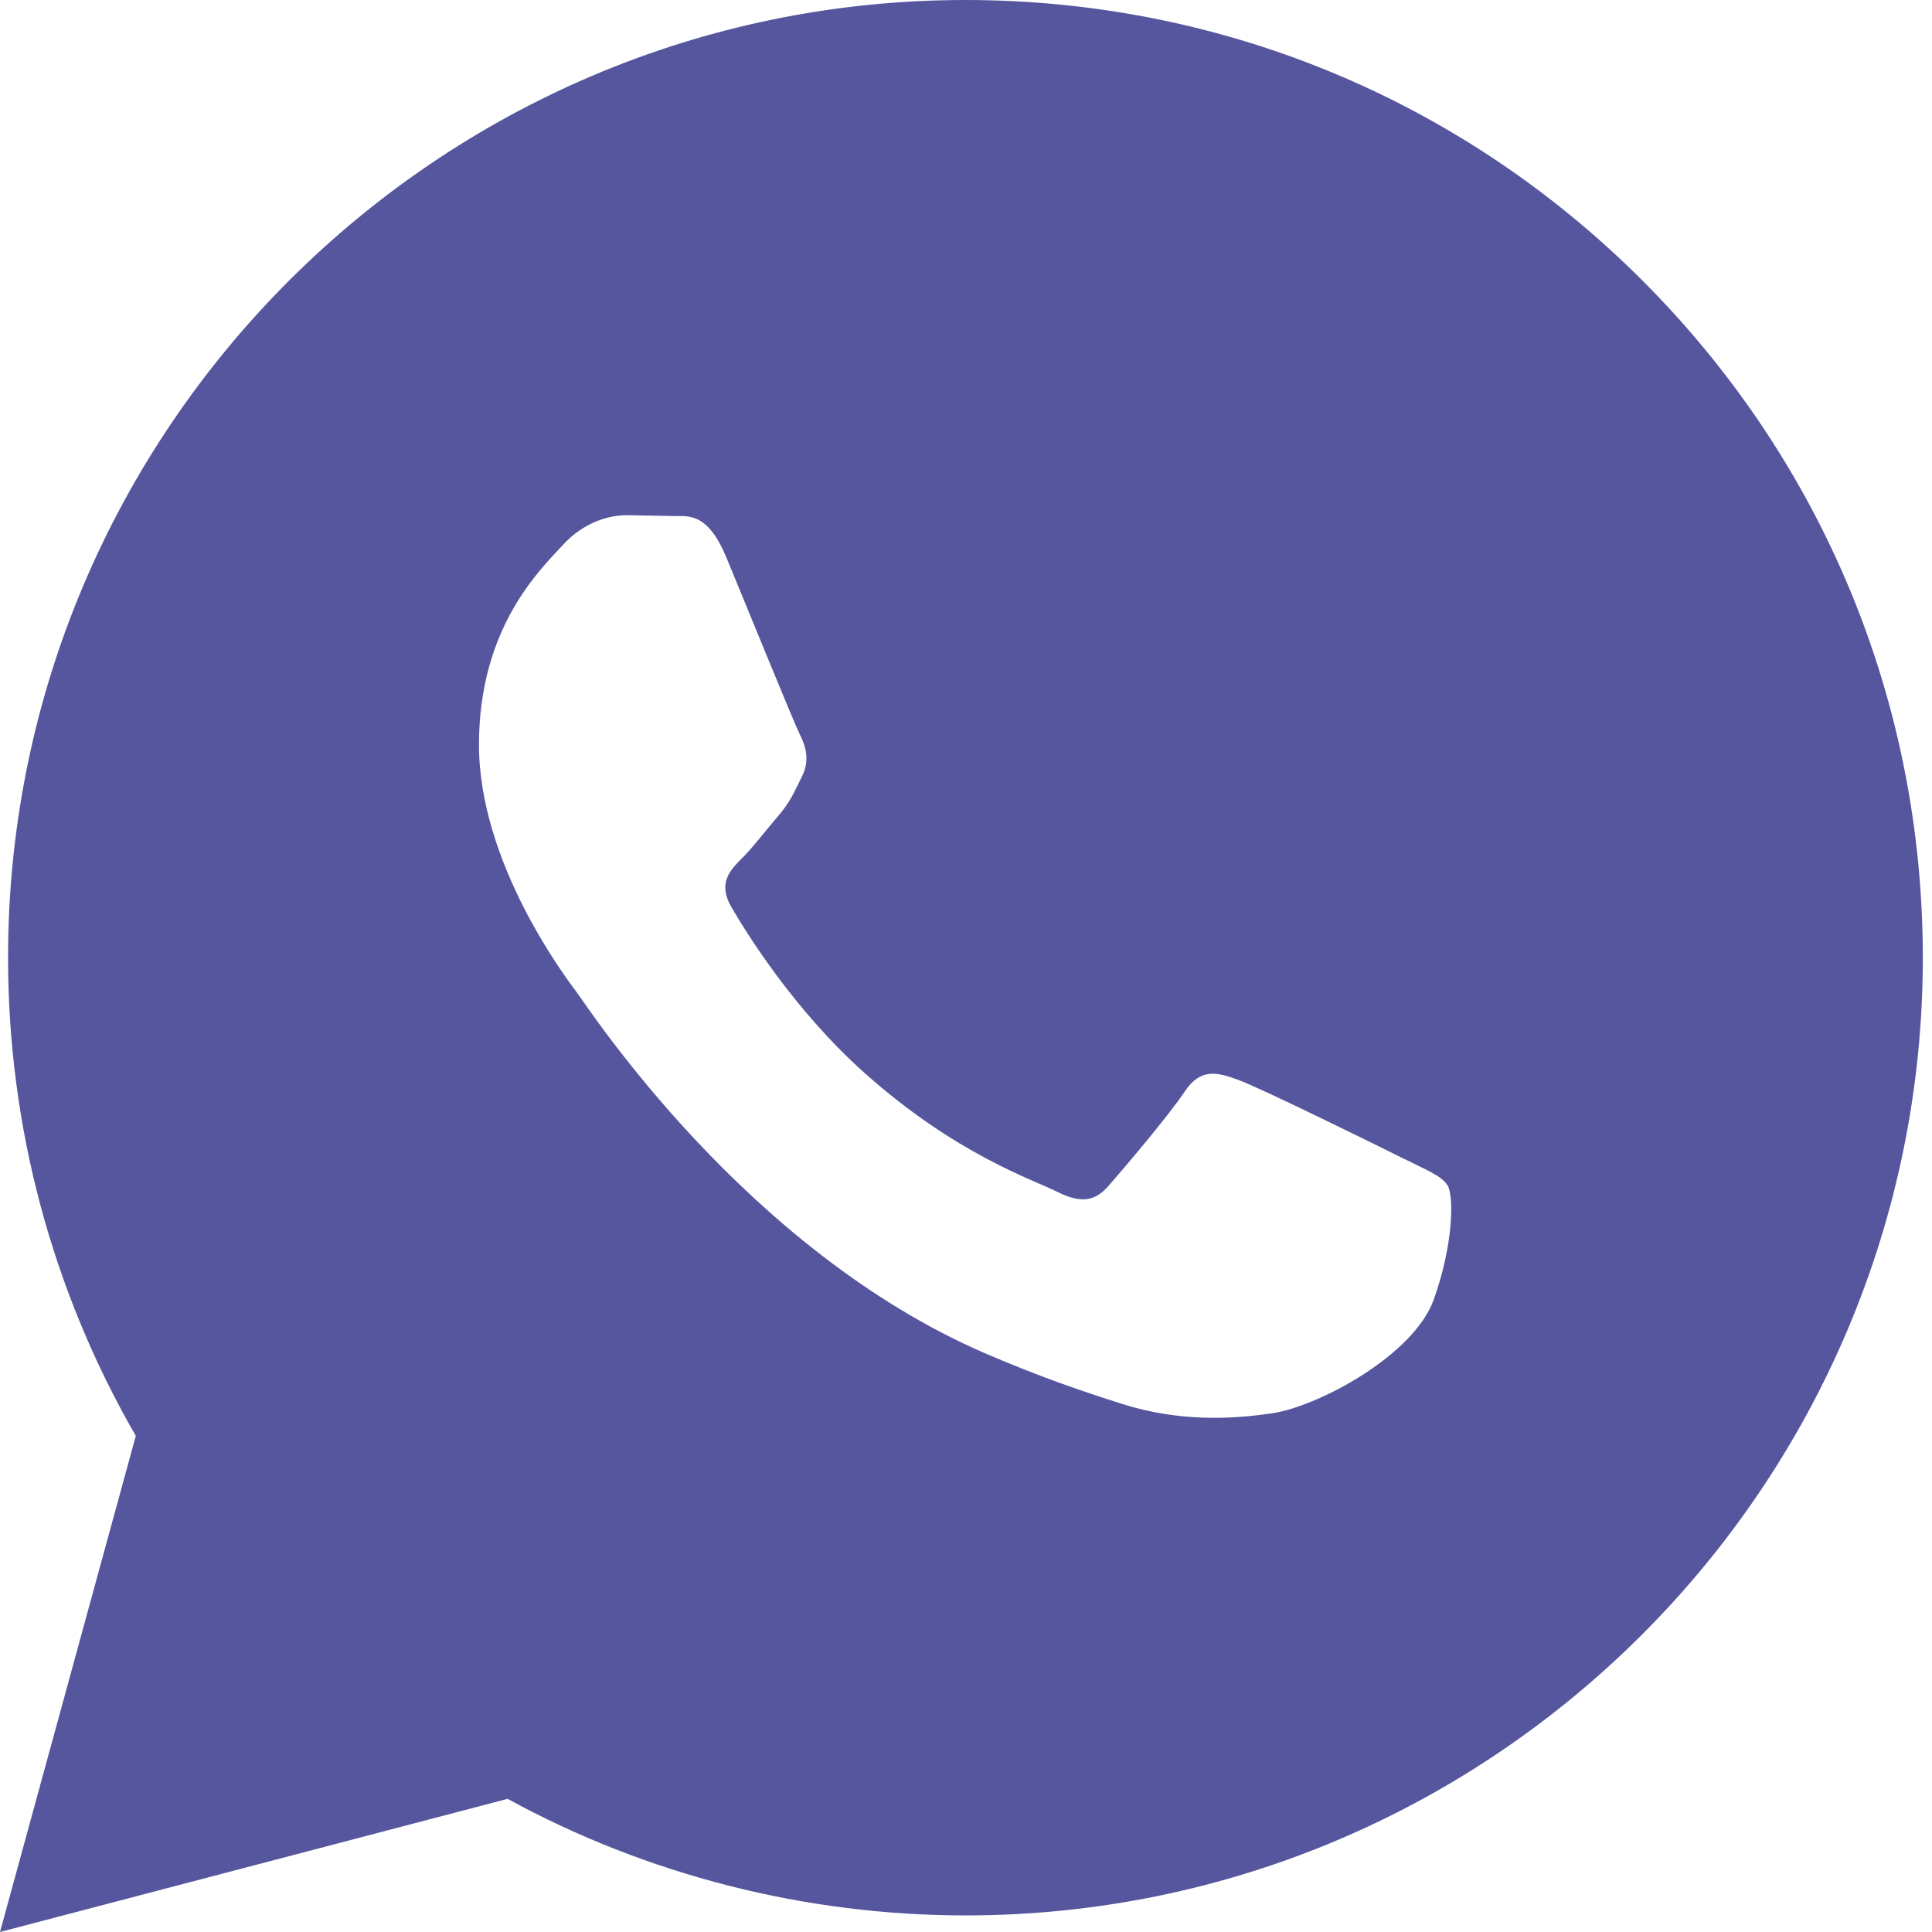
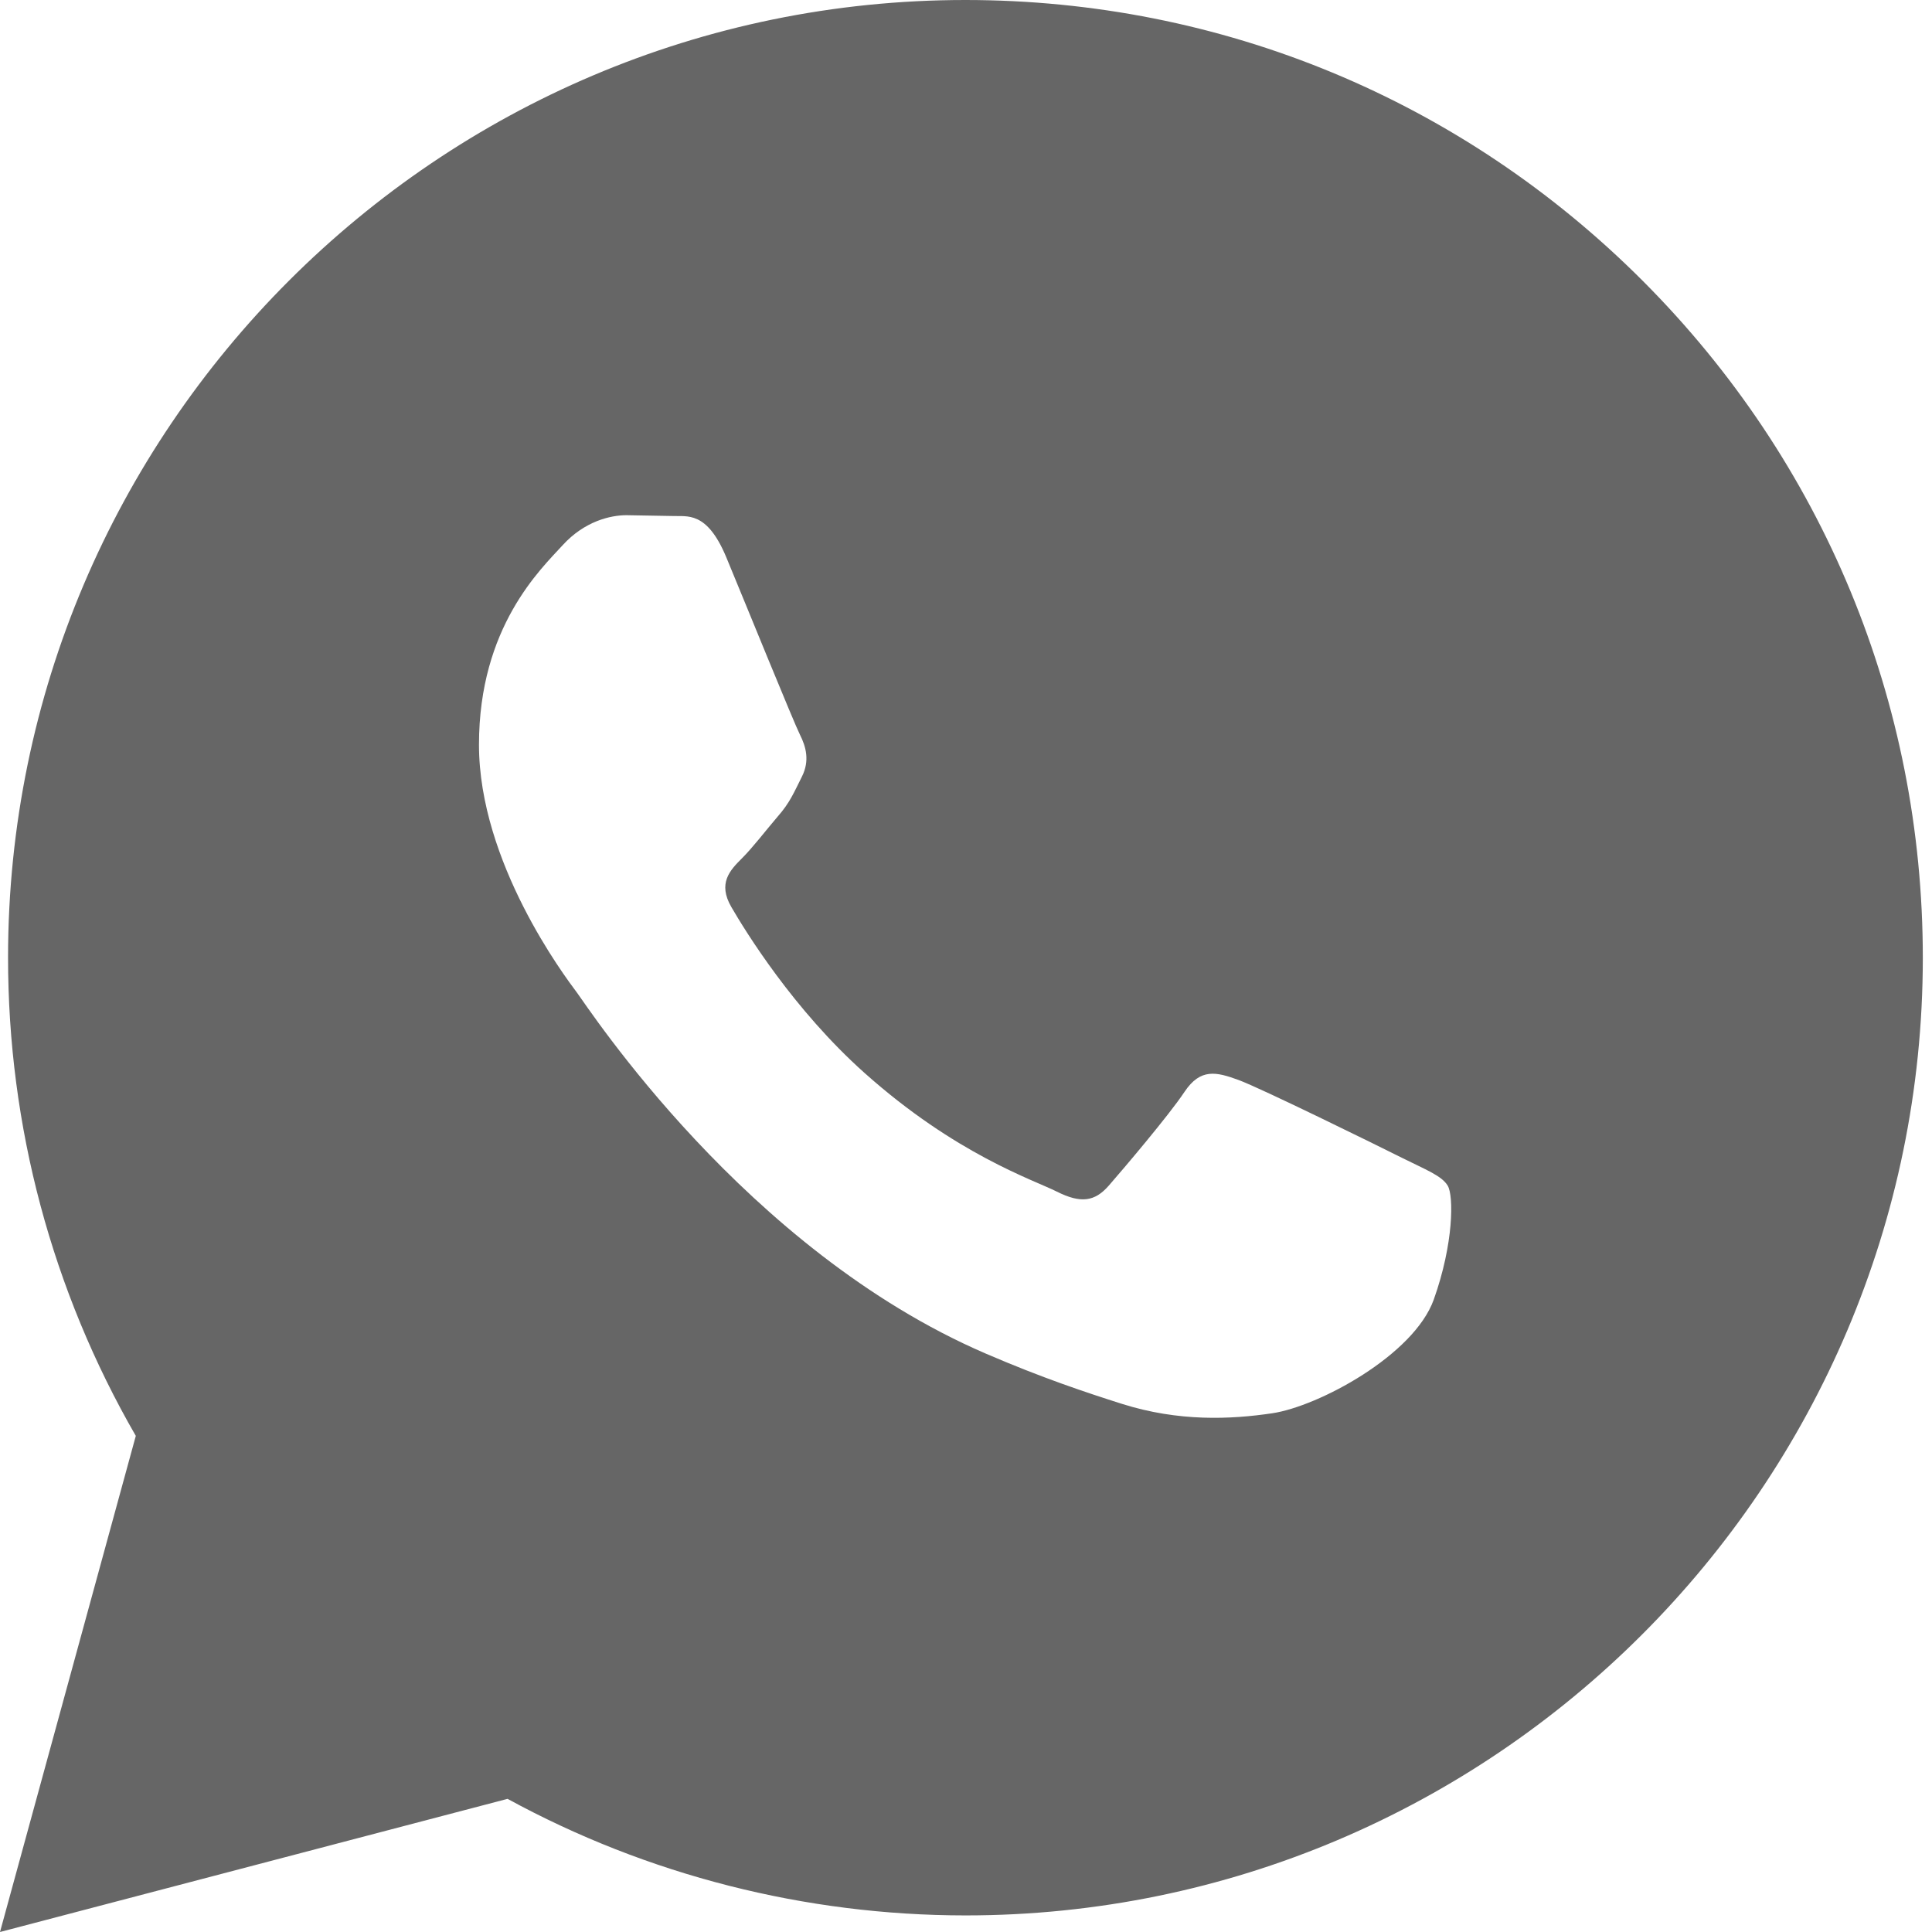
<svg xmlns="http://www.w3.org/2000/svg" width="24" height="24" viewBox="0 0 24 24" fill="none">
-   <path d="M0 24L1.687 17.837C0.646 16.033 0.099 13.988 0.1 11.891C0.103 5.335 5.438 0 11.993 0C15.174 0.001 18.16 1.24 20.406 3.488C22.651 5.736 23.887 8.724 23.886 11.902C23.883 18.459 18.548 23.794 11.993 23.794C10.003 23.793 8.042 23.294 6.305 22.346L0 24ZM17.984 14.729C17.91 14.605 17.712 14.531 17.414 14.382C17.117 14.233 15.656 13.514 15.383 13.415C15.111 13.316 14.913 13.266 14.714 13.564C14.516 13.861 13.946 14.531 13.773 14.729C13.6 14.927 13.426 14.952 13.129 14.803C12.832 14.654 11.874 14.341 10.739 13.328C9.856 12.54 9.259 11.567 9.086 11.269C8.913 10.972 9.068 10.811 9.216 10.663C9.35 10.53 9.513 10.316 9.662 10.142C9.813 9.97 9.862 9.846 9.962 9.647C10.061 9.449 10.012 9.275 9.937 9.126C9.862 8.978 9.268 7.515 9.021 6.92C8.779 6.341 8.534 6.419 8.352 6.41L7.782 6.4C7.584 6.4 7.262 6.474 6.99 6.772C6.718 7.07 5.95 7.788 5.95 9.251C5.95 10.714 7.015 12.127 7.163 12.325C7.312 12.523 9.258 15.525 12.239 16.812C12.948 17.118 13.502 17.301 13.933 17.438C14.645 17.664 15.293 17.632 15.805 17.556C16.376 17.471 17.563 16.837 17.811 16.143C18.059 15.448 18.059 14.853 17.984 14.729Z" fill="#55569E" />
+   <path d="M0 24L1.687 17.837C0.646 16.033 0.099 13.988 0.1 11.891C0.103 5.335 5.438 0 11.993 0C15.174 0.001 18.16 1.24 20.406 3.488C22.651 5.736 23.887 8.724 23.886 11.902C23.883 18.459 18.548 23.794 11.993 23.794C10.003 23.793 8.042 23.294 6.305 22.346L0 24ZM17.984 14.729C17.91 14.605 17.712 14.531 17.414 14.382C17.117 14.233 15.656 13.514 15.383 13.415C15.111 13.316 14.913 13.266 14.714 13.564C14.516 13.861 13.946 14.531 13.773 14.729C13.6 14.927 13.426 14.952 13.129 14.803C12.832 14.654 11.874 14.341 10.739 13.328C9.856 12.54 9.259 11.567 9.086 11.269C8.913 10.972 9.068 10.811 9.216 10.663C9.35 10.53 9.513 10.316 9.662 10.142C9.813 9.97 9.862 9.846 9.962 9.647C10.061 9.449 10.012 9.275 9.937 9.126C9.862 8.978 9.268 7.515 9.021 6.92C8.779 6.341 8.534 6.419 8.352 6.41L7.782 6.4C7.584 6.4 7.262 6.474 6.99 6.772C6.718 7.07 5.95 7.788 5.95 9.251C5.95 10.714 7.015 12.127 7.163 12.325C7.312 12.523 9.258 15.525 12.239 16.812C12.948 17.118 13.502 17.301 13.933 17.438C14.645 17.664 15.293 17.632 15.805 17.556C16.376 17.471 17.563 16.837 17.811 16.143C18.059 15.448 18.059 14.853 17.984 14.729Z" fill="#666" />
</svg>
